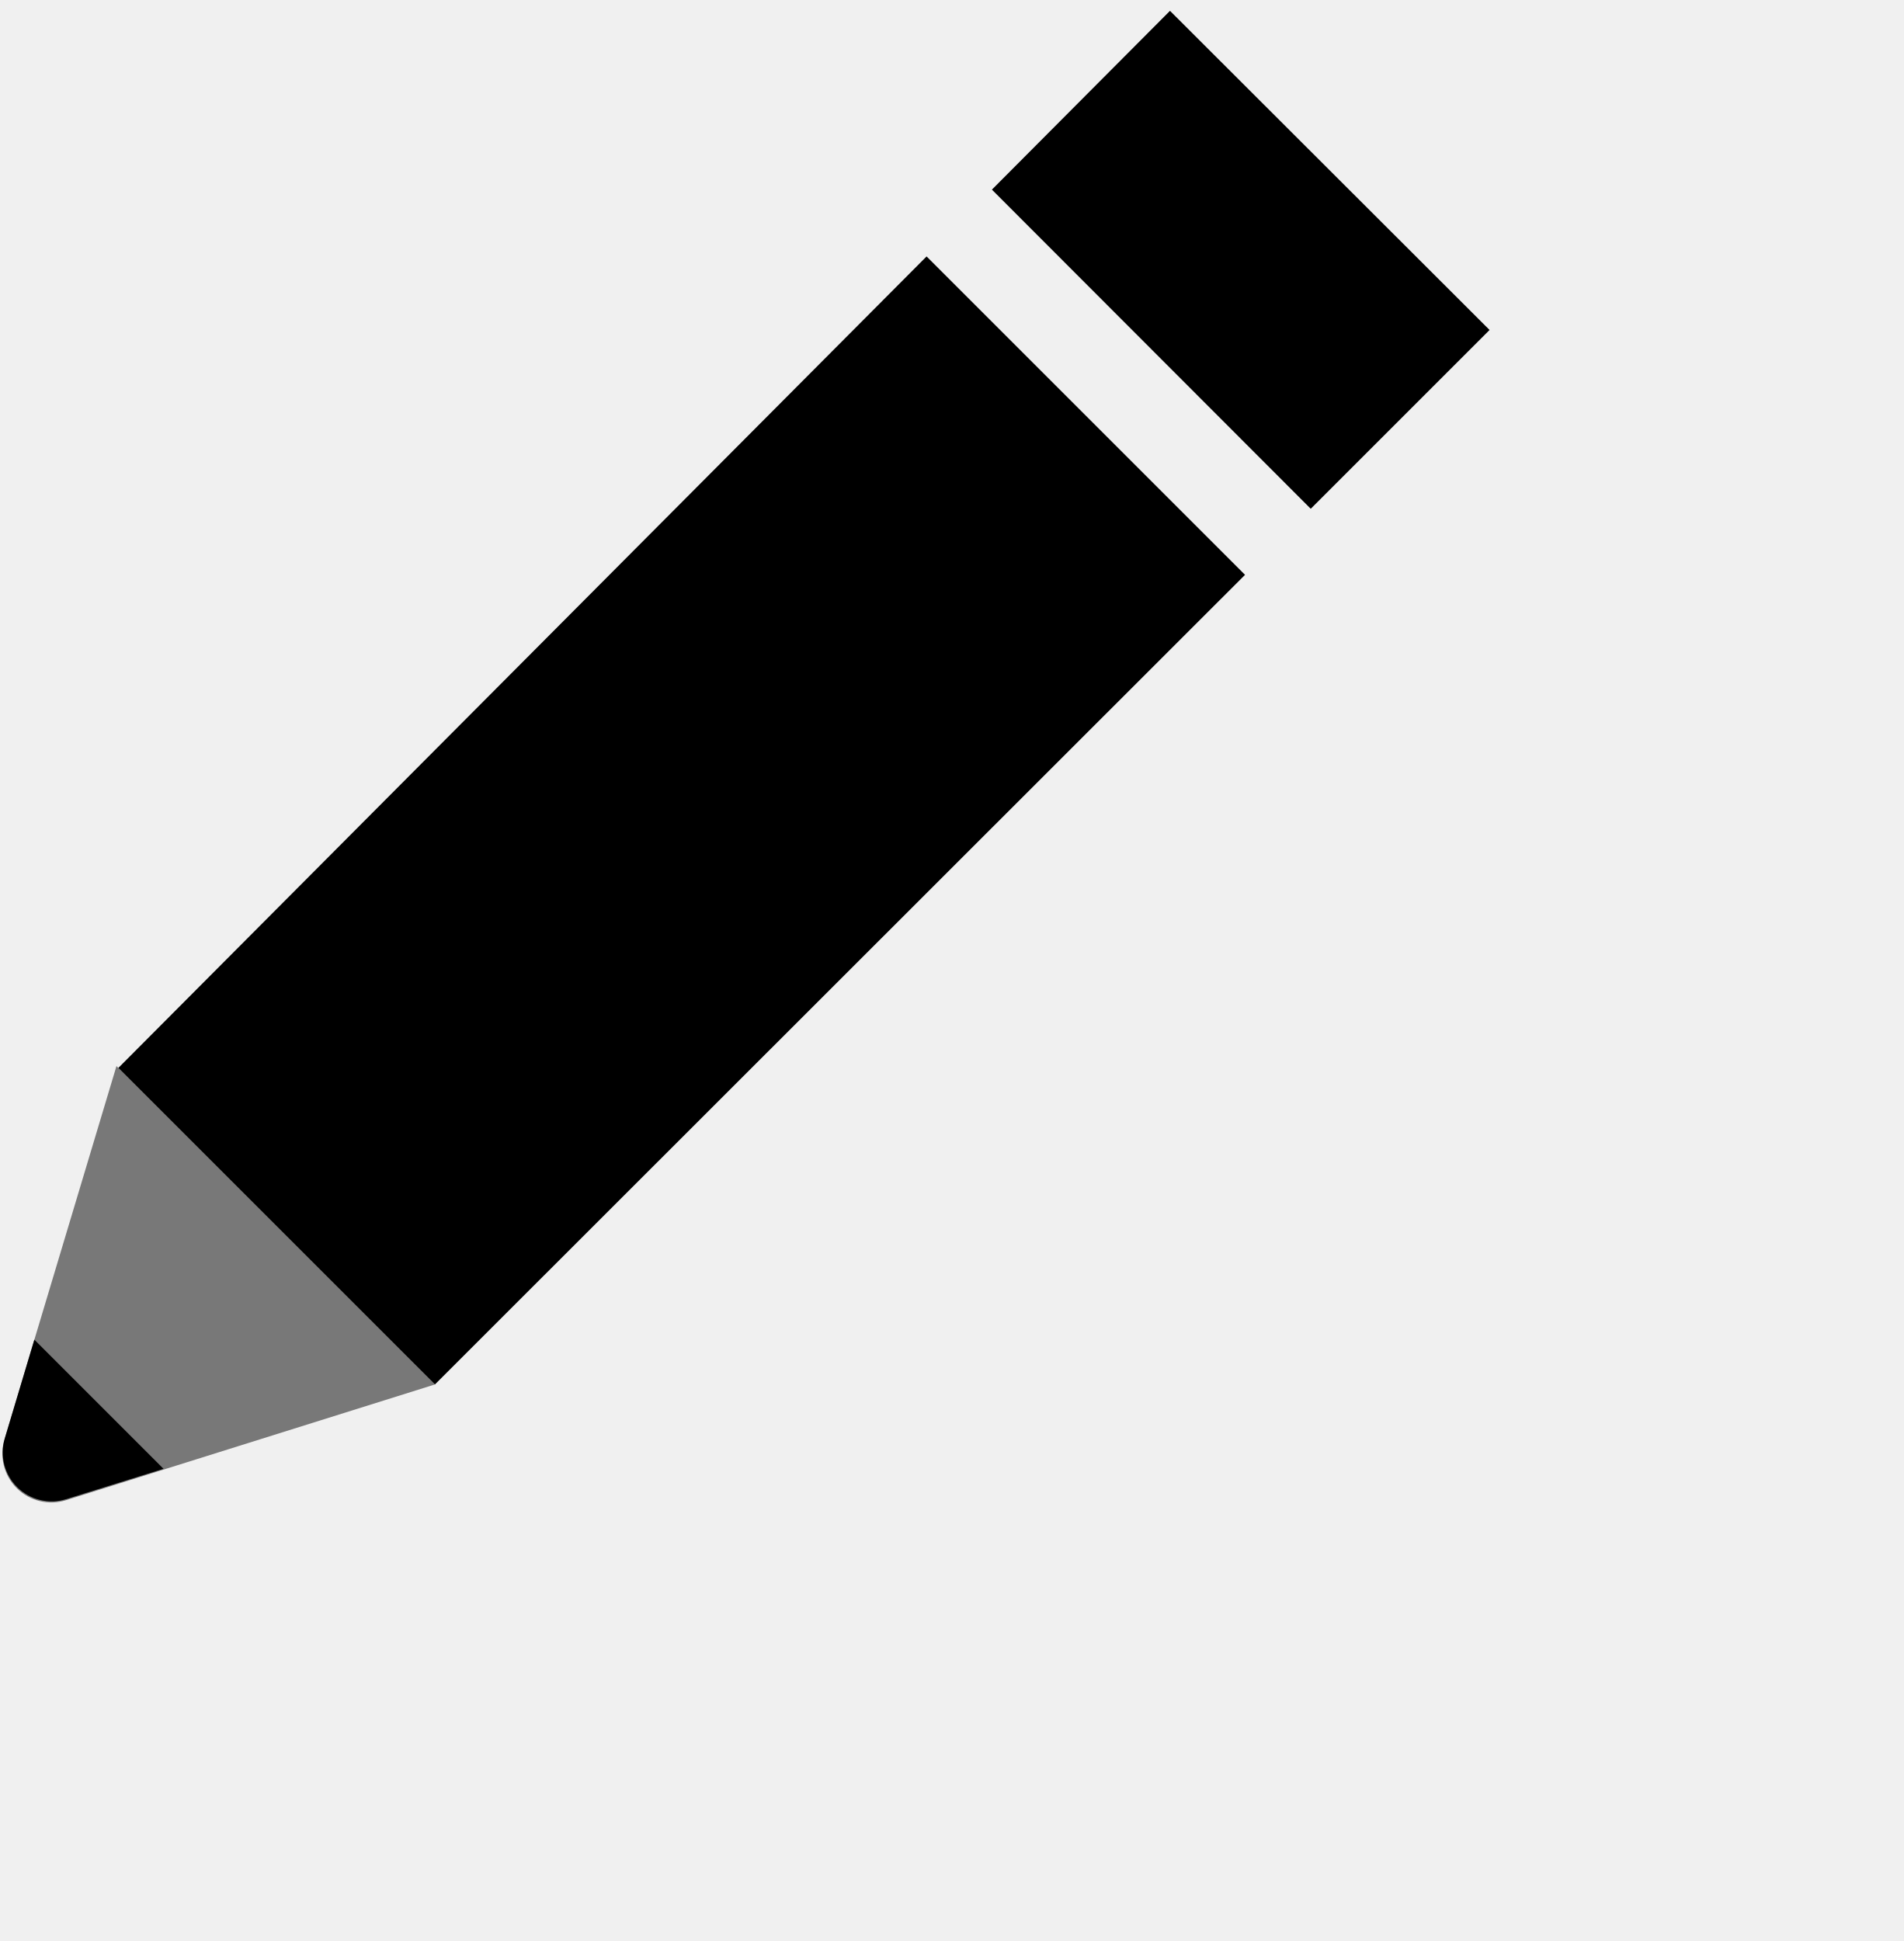
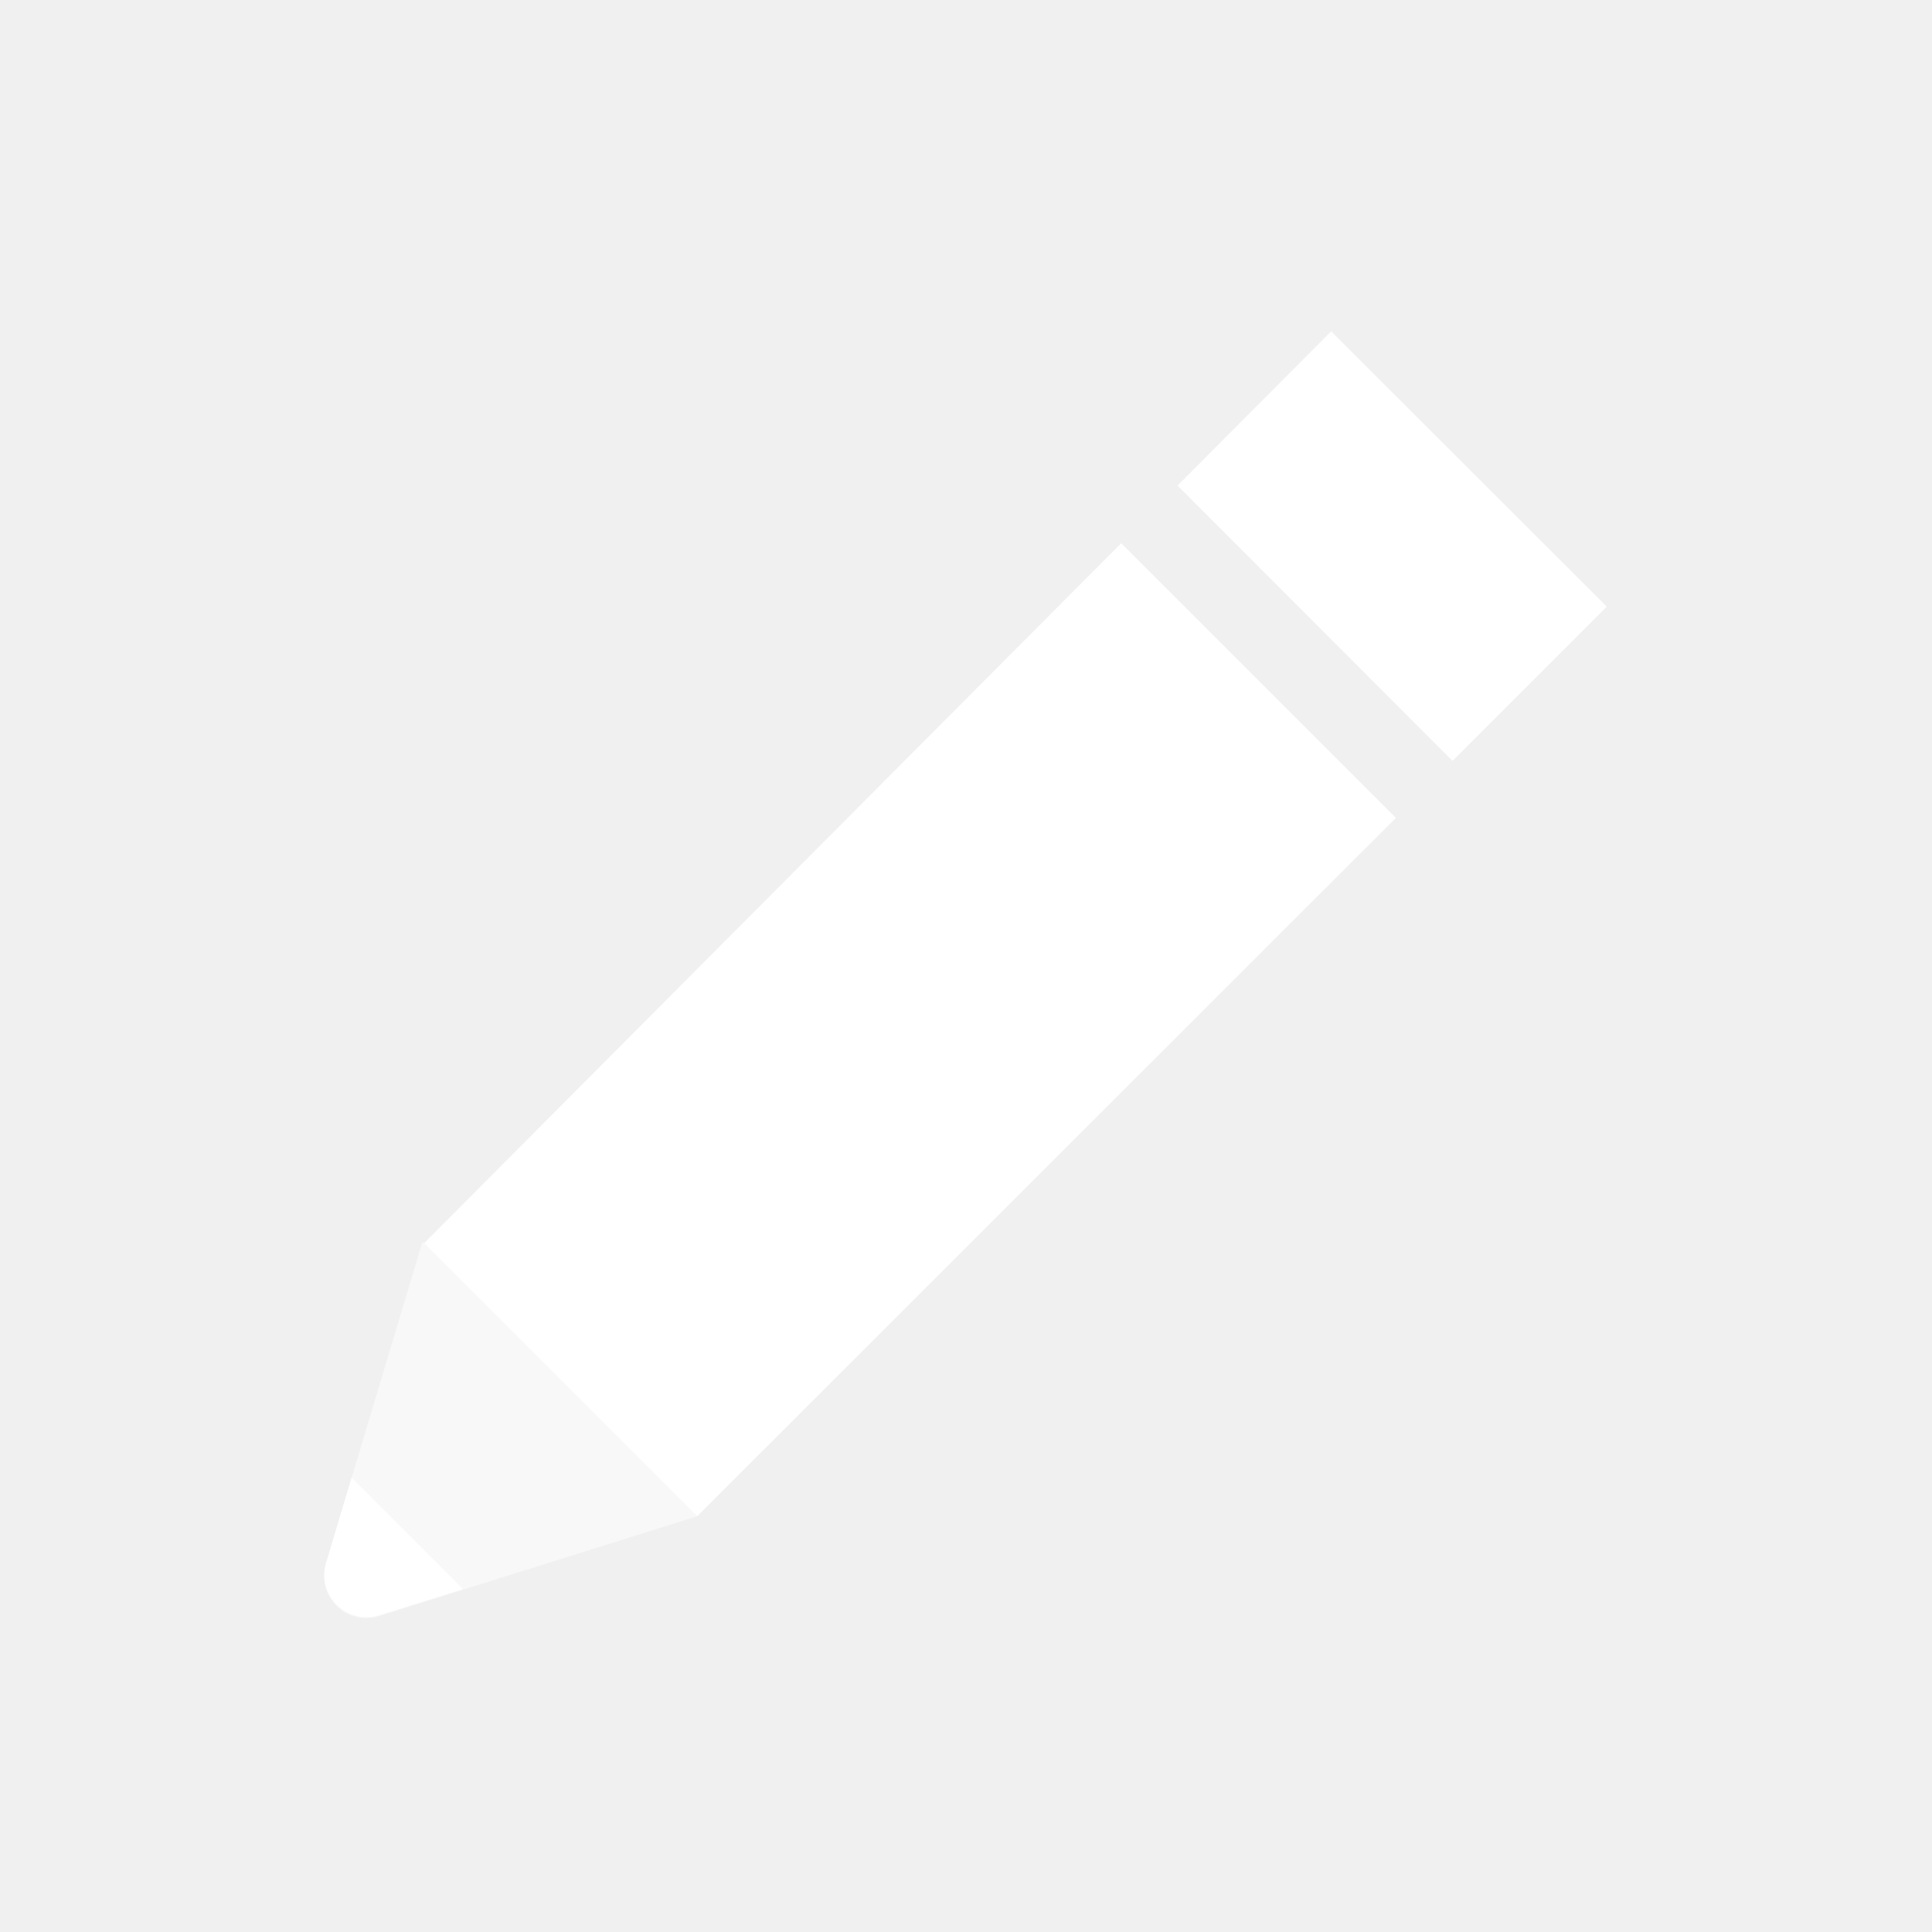
- <svg xmlns="http://www.w3.org/2000/svg" viewBox="10 10 51 52">
-   <path d="M21.65,47.09l-8.53-8.53-3,10a1.31,1.31,0,0,0,1.65,1.63Z" fill="currentcolor" opacity="0.5" />
-   <polygon points="34.82 16.87 13.17 38.61 21.65 47.09 43.35 25.4 34.82 16.87" fill="currentcolor" />
-   <polygon points="45.11 23.63 49.9 18.84 41.34 10.29 36.57 15.08 45.11 23.63" fill="currentcolor" />
-   <path d="M10.92,45.89l-.79,2.64a1.31,1.31,0,0,0,1.65,1.63l2.6-.81Z" fill="currentcolor" />
+ <svg xmlns="http://www.w3.org/2000/svg" id="Ebene_1" data-name="Ebene 1" viewBox="0 0 60 60">
+   <path d="M21.65,47.09l-8.53-8.53-3,10a1.31,1.31,0,0,0,1.65,1.63Z" fill="#fff" opacity="0.5" />
+   <polygon points="34.82 16.87 13.17 38.61 21.65 47.09 43.35 25.4 34.82 16.87" fill="#fff" />
+   <polygon points="45.11 23.63 49.9 18.84 41.34 10.29 36.57 15.08 45.11 23.63" fill="#fff" />
+   <path d="M10.92,45.89l-.79,2.64a1.31,1.31,0,0,0,1.65,1.63l2.6-.81Z" fill="#fff" />
</svg>
